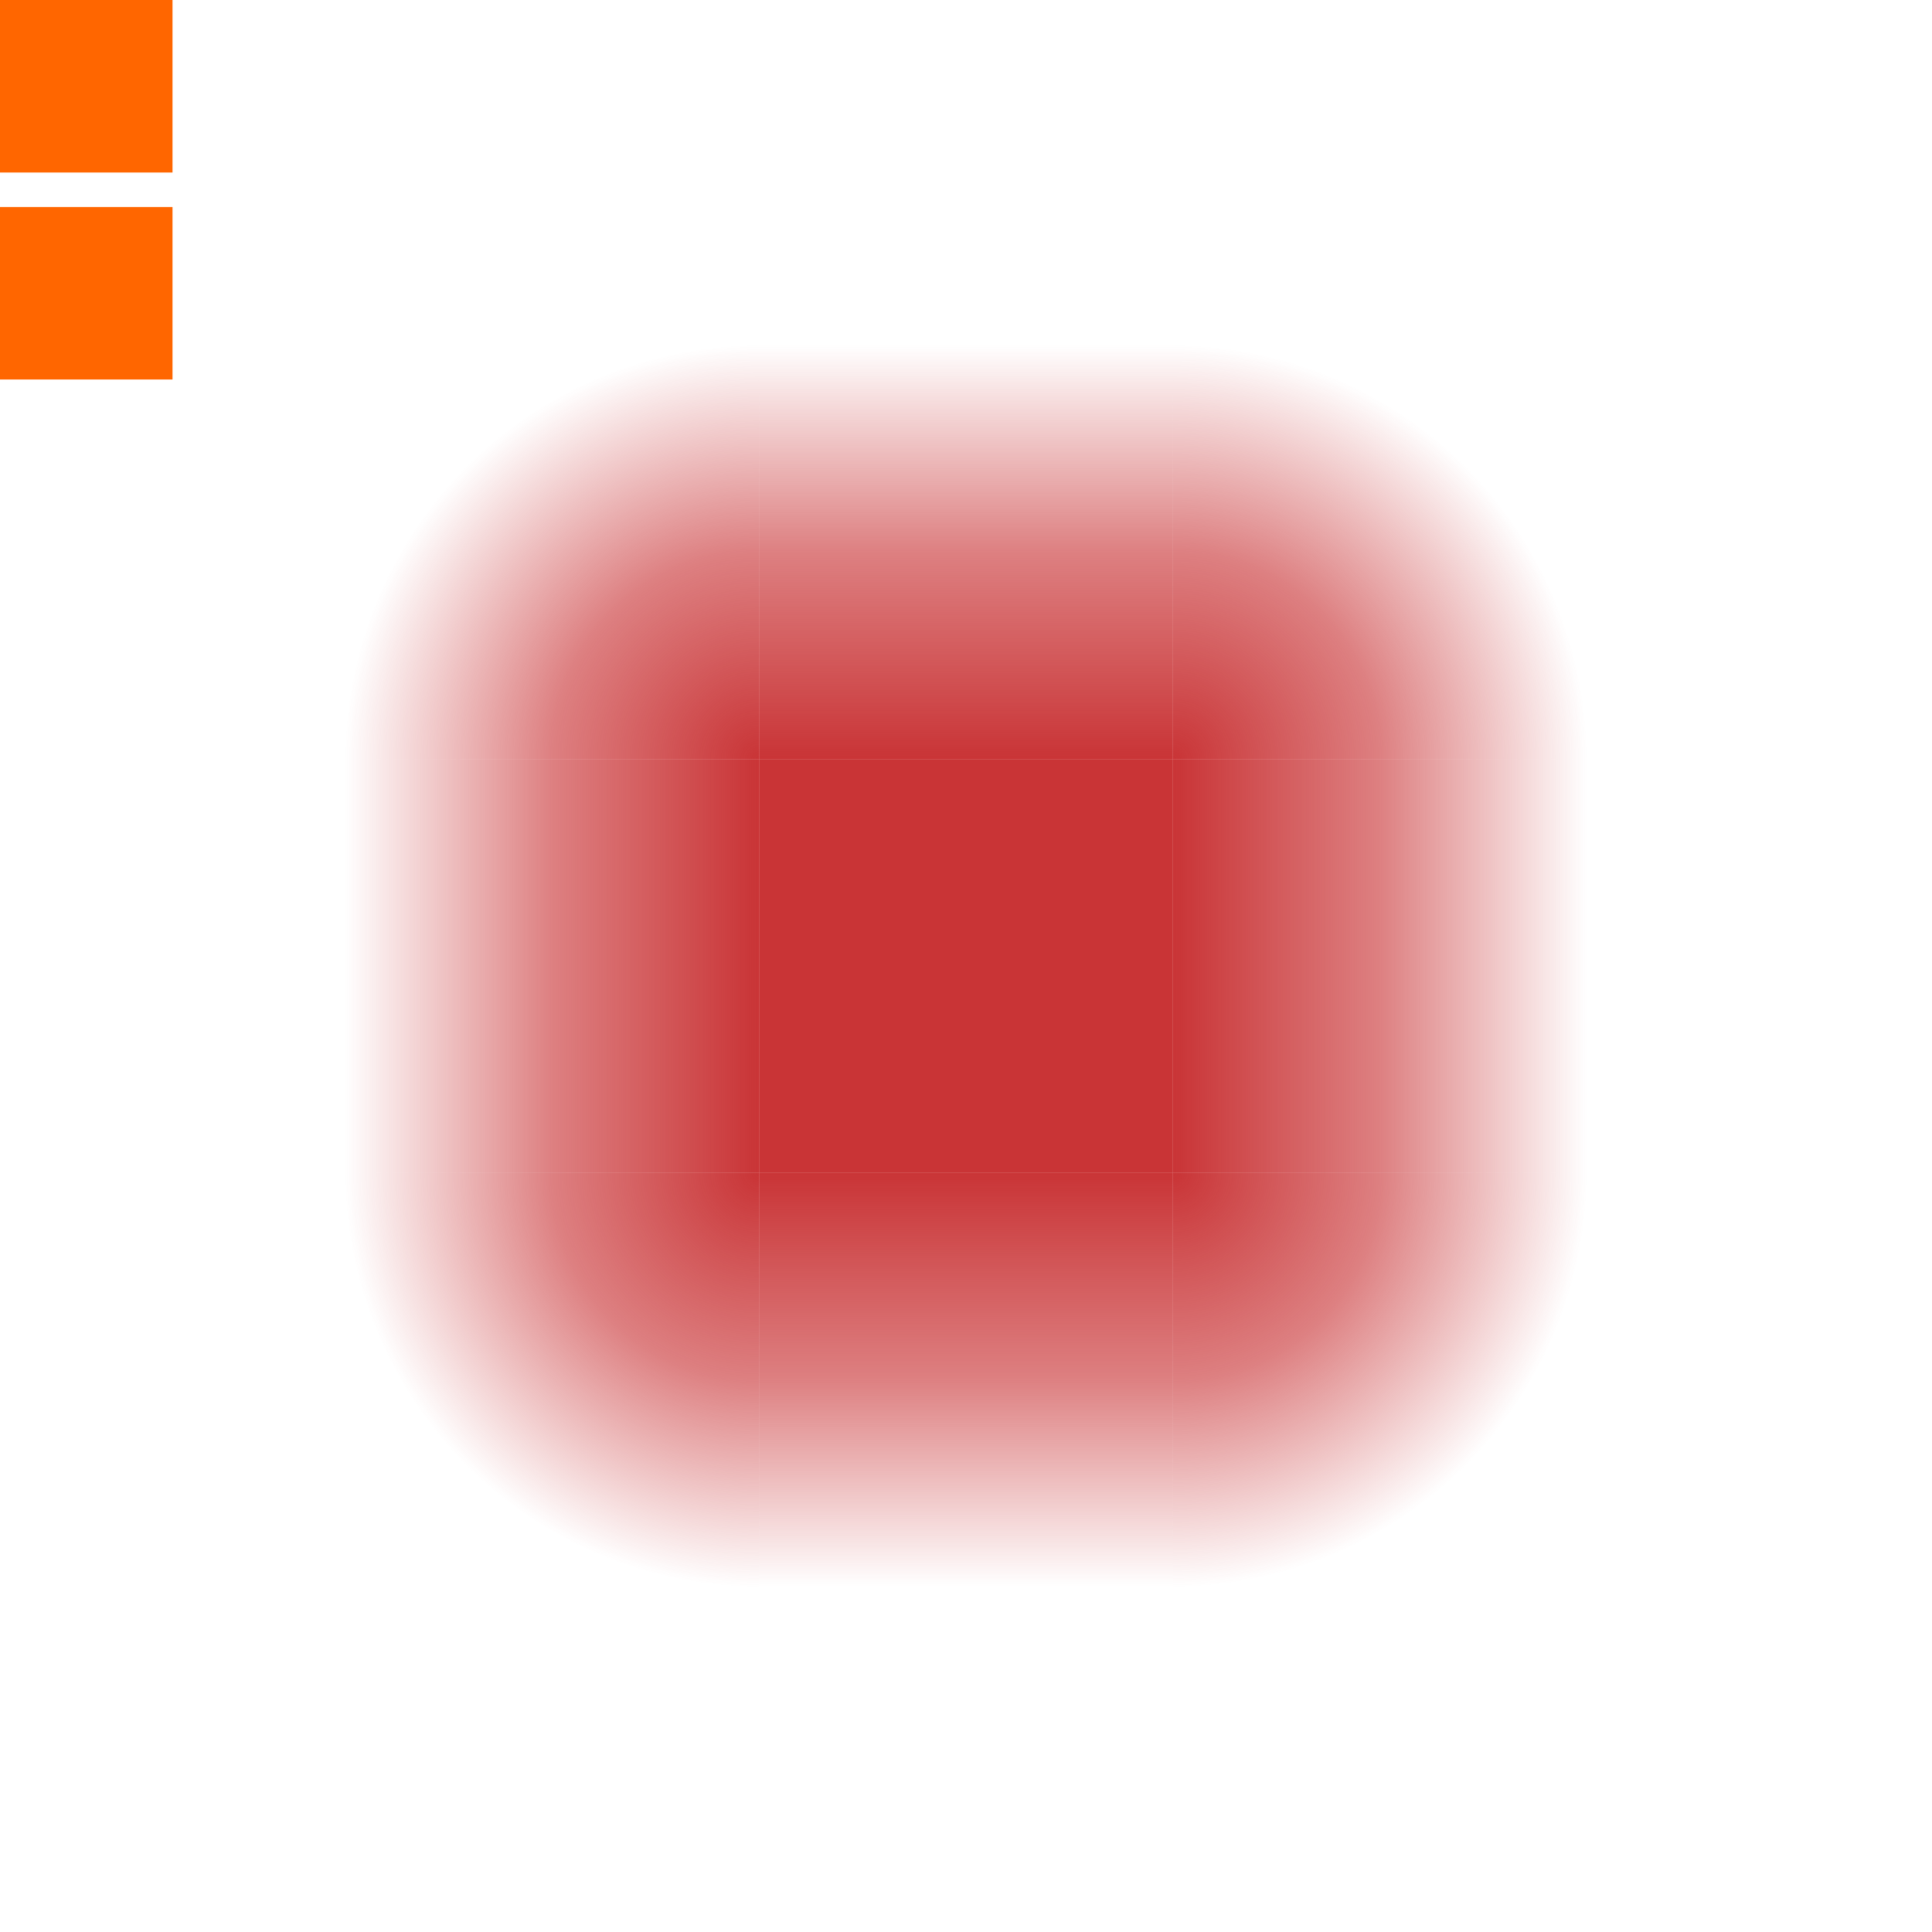
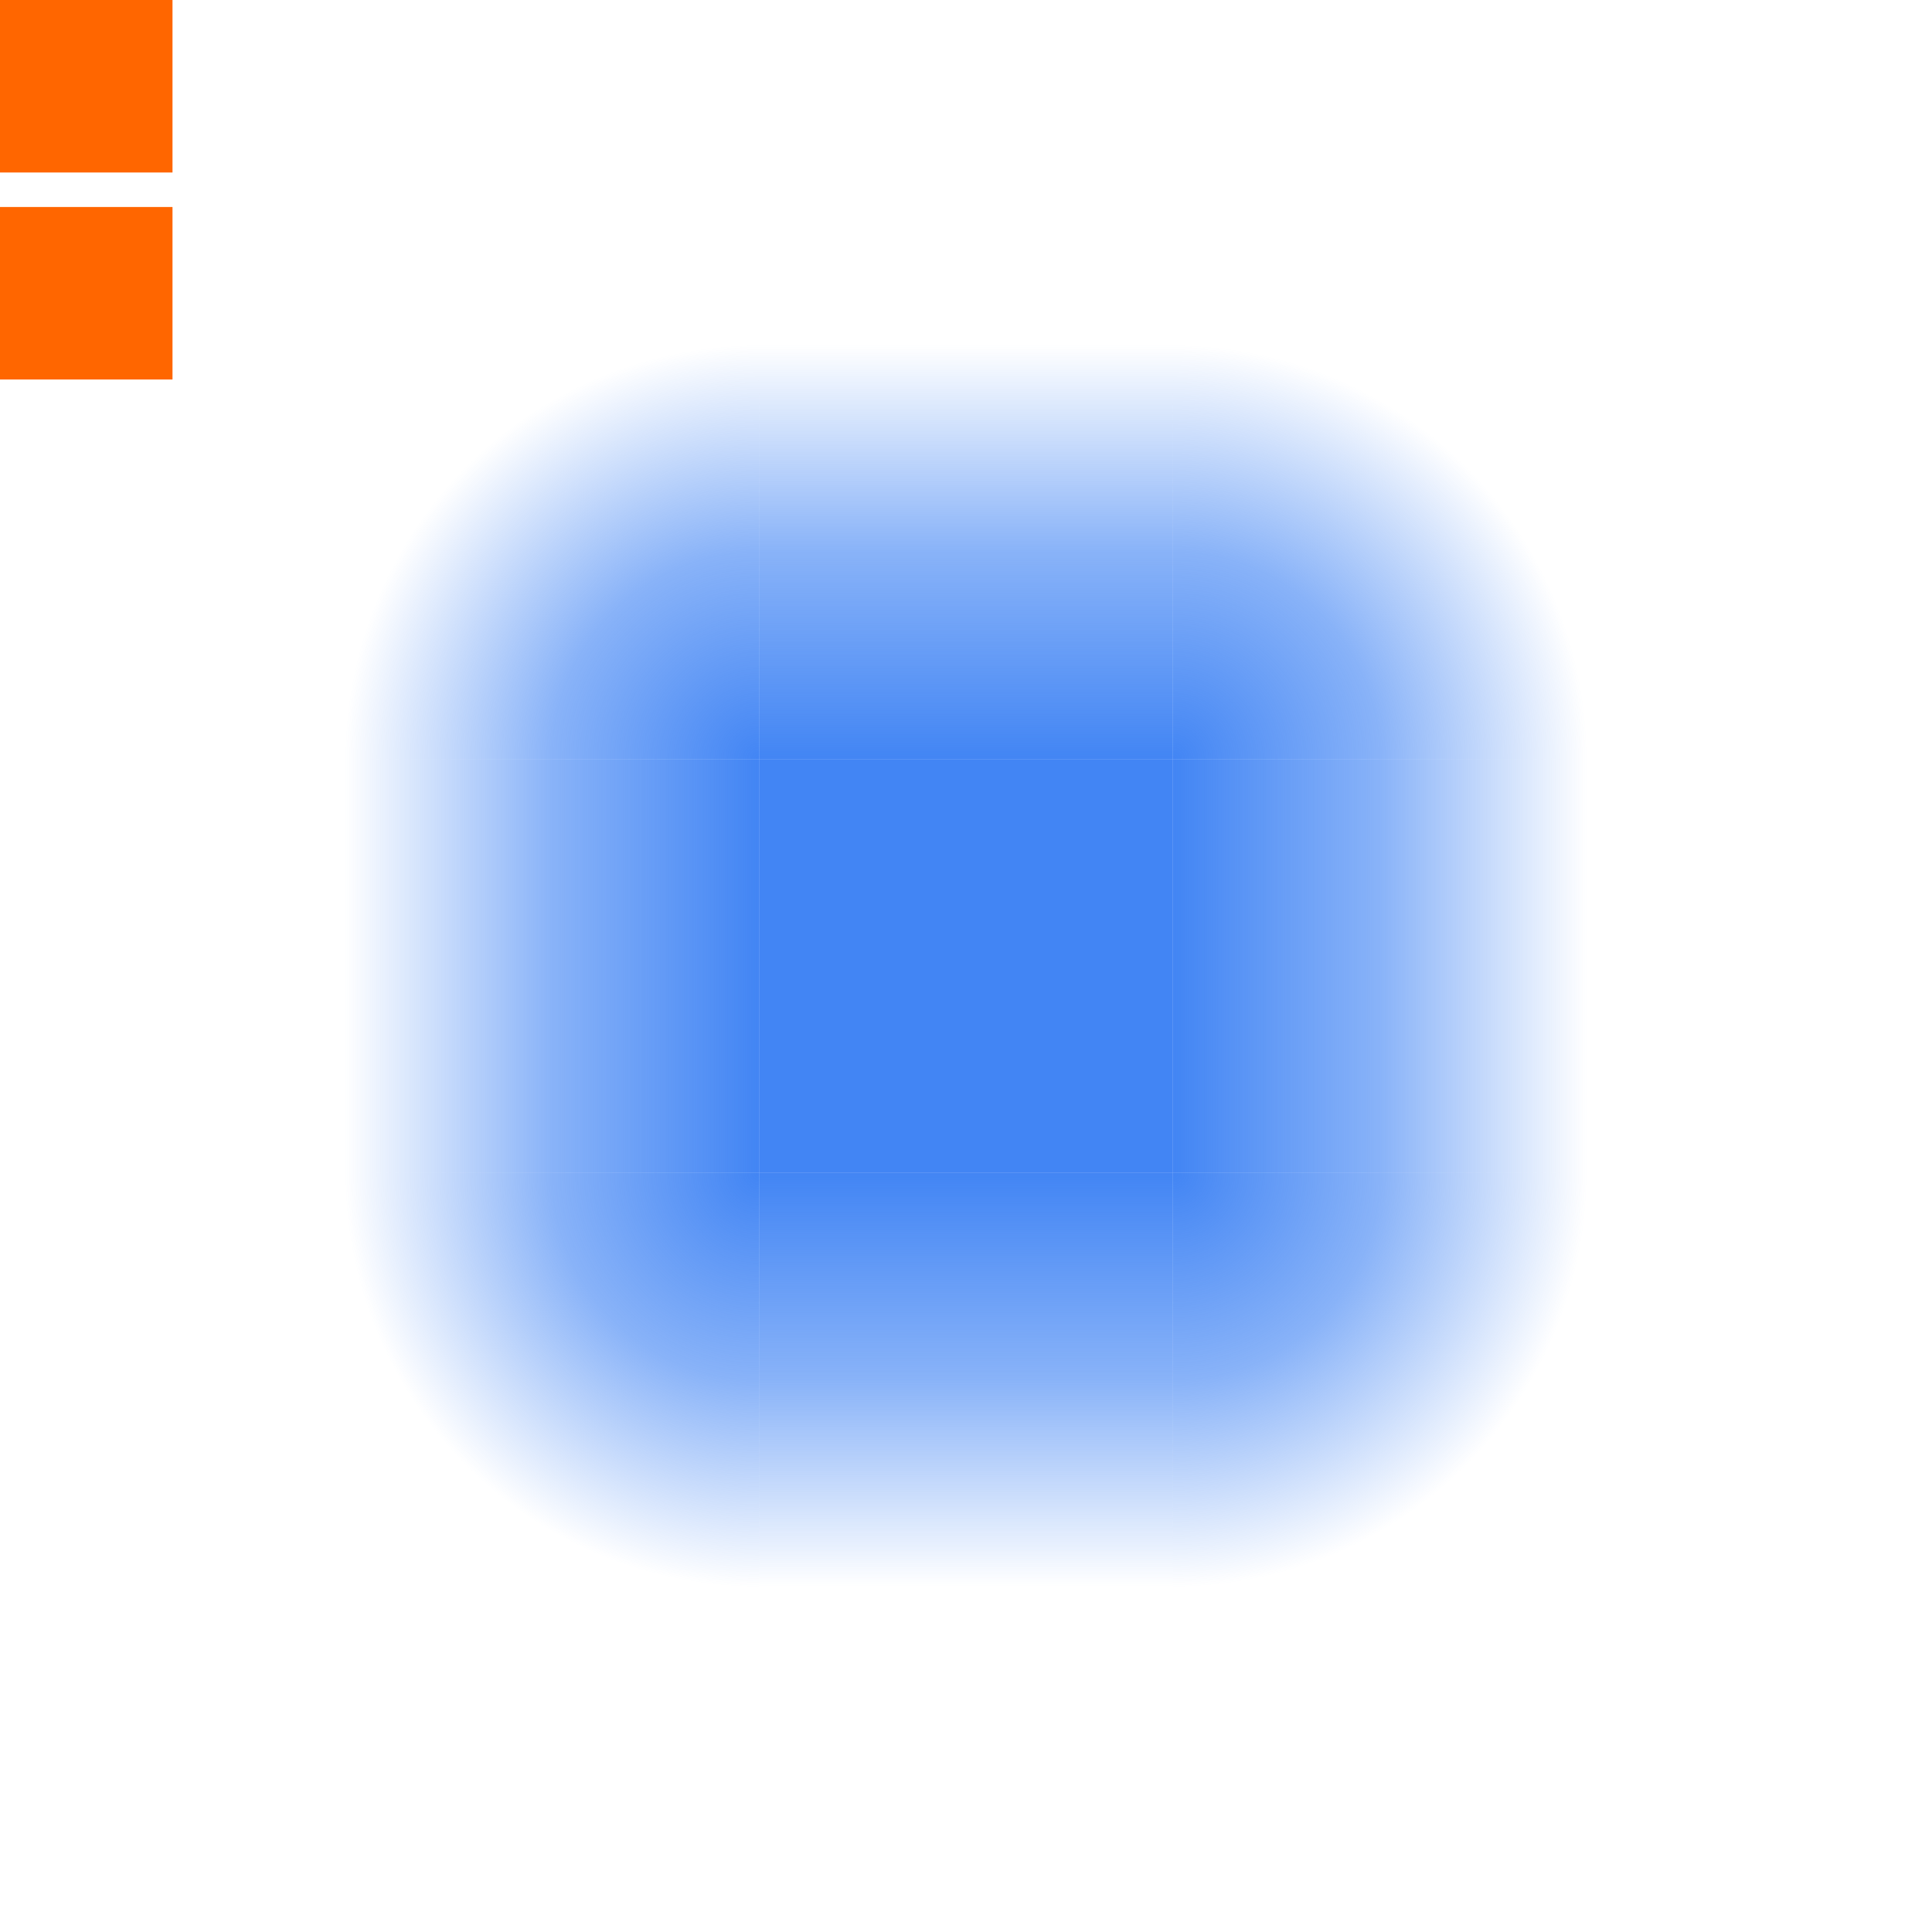
<svg xmlns="http://www.w3.org/2000/svg" xmlns:xlink="http://www.w3.org/1999/xlink" width="56" height="56" version="1.1" viewBox="0 0 56 56">
  <defs>
    <linearGradient id="a">
-       <stop class="ColorScheme-Highlight" stop-color="#c93436" offset="0" />
-       <stop class="ColorScheme-Highlight" stop-color="#c93436" stop-opacity=".627" offset=".5" />
-       <stop class="ColorScheme-Highlight" stop-color="#c93436" stop-opacity="0" offset="1" />
+       <stop class="ColorScheme-Highlight" stop-color="#4285f4" offset="0" />
+       <stop class="ColorScheme-Highlight" stop-color="#4285f4" stop-opacity=".627" offset=".5" />
+       <stop class="ColorScheme-Highlight" stop-color="#4285f4" stop-opacity="0" offset="1" />
    </linearGradient>
    <linearGradient id="i" x1="28" x2="28" y1="926.36" y2="914.36" gradientTransform="translate(0,-2.8217e-5)" gradientUnits="userSpaceOnUse" xlink:href="#a" />
    <linearGradient id="h" x1="28" x2="28" y1="926.36" y2="914.36" gradientTransform="translate(904.36,-960.36)" gradientUnits="userSpaceOnUse" xlink:href="#a" />
    <linearGradient id="f" x1="28" x2="28" y1="926.36" y2="914.36" gradientTransform="translate(0 -1864.7)" gradientUnits="userSpaceOnUse" xlink:href="#a" />
    <linearGradient id="g" x1="28" x2="28" y1="926.36" y2="914.36" gradientTransform="translate(-960.36,-904.36)" gradientUnits="userSpaceOnUse" xlink:href="#a" />
    <radialGradient id="e" cx="22" cy="22" r="6" gradientTransform="matrix(-7.6817e-8,-2,2,-7.6817e-8,-22,970.36)" gradientUnits="userSpaceOnUse" xlink:href="#a" />
    <radialGradient id="d" cx="22" cy="22" r="6" gradientTransform="matrix(7.6817e-8,-2,-2,-7.6817e-8,78,970.36)" gradientUnits="userSpaceOnUse" xlink:href="#a" />
    <radialGradient id="b" cx="22" cy="22" r="6" gradientTransform="matrix(7.6817e-8,2,-2,7.6817e-8,78,894.36)" gradientUnits="userSpaceOnUse" xlink:href="#a" />
    <radialGradient id="c" cx="22" cy="22" r="6" gradientTransform="matrix(-7.6817e-8,2,2,7.6817e-8,-22,894.36)" gradientUnits="userSpaceOnUse" xlink:href="#a" />
  </defs>
  <rect id="hint-glow-radius" y="2.6172e-6" width="5" height="5" fill="#f60" />
  <rect id="hint-tile-center" y="6" width="5" height="5" fill="#f60" />
  <g id="top" transform="translate(0 -904.36)">
    <rect x="22" y="914.36" width="12" height="12" rx="0" ry="0" fill="url(#i)" fill-rule="evenodd" />
    <rect x="22" y="914.36" width="12" height="12" fill="none" />
  </g>
  <g id="left" transform="translate(0 -904.36)">
    <rect x="10" y="926.36" width="12" height="12" fill="none" />
    <rect transform="rotate(-90)" x="-938.36" y="10" width="12" height="12" rx="0" ry="0" fill="url(#g)" fill-rule="evenodd" />
  </g>
  <g id="right" transform="translate(0 -904.36)">
    <rect transform="rotate(90)" x="926.36" y="-46" width="12" height="12" rx="0" ry="0" fill="url(#h)" fill-rule="evenodd" />
  </g>
  <g id="center" transform="translate(0 -904.36)">
    <rect x="22" y="926.36" width="12" height="12" fill="none" />
-     <rect x="22" y="926.36" width="12" height="12" fill="#c93436" fill-rule="evenodd" />
+     <rect x="22" y="926.36" width="12" height="12" fill="#4285f4" fill-rule="evenodd" />
  </g>
  <g id="bottom" transform="translate(0 -904.36)">
    <rect x="22" y="938.36" width="12" height="12" fill="none" />
    <rect transform="scale(1,-1)" x="22" y="-950.36" width="12" height="12" rx="0" ry="0" fill="url(#f)" fill-rule="evenodd" />
  </g>
  <g id="bottomright" transform="translate(0 -904.36)">
    <rect x="34" y="938.36" width="12" height="12" fill="none" />
    <path d="m34 950.36a12 12 0 0 0 12-12h-12z" fill="url(#b)" fill-rule="evenodd" />
  </g>
  <g id="topright" transform="translate(0 -904.36)">
    <rect x="34" y="914.36" width="12" height="12" fill="none" />
    <path d="m34 914.36a12 12 0 0 1 12 12h-12z" fill="url(#d)" fill-rule="evenodd" />
  </g>
  <g id="bottomleft" transform="translate(0 -904.36)">
    <rect x="10" y="938.36" width="12" height="12" fill="none" />
    <path d="m22 950.36a12 12 0 0 1-12-12h12z" fill="url(#c)" fill-rule="evenodd" />
  </g>
  <g id="topleft" transform="translate(0 -904.36)">
    <rect x="10" y="914.36" width="12" height="12" fill="none" />
    <path d="m22 914.36a12 12 0 0 0-12 12h12z" fill="url(#e)" fill-rule="evenodd" />
  </g>
</svg>
